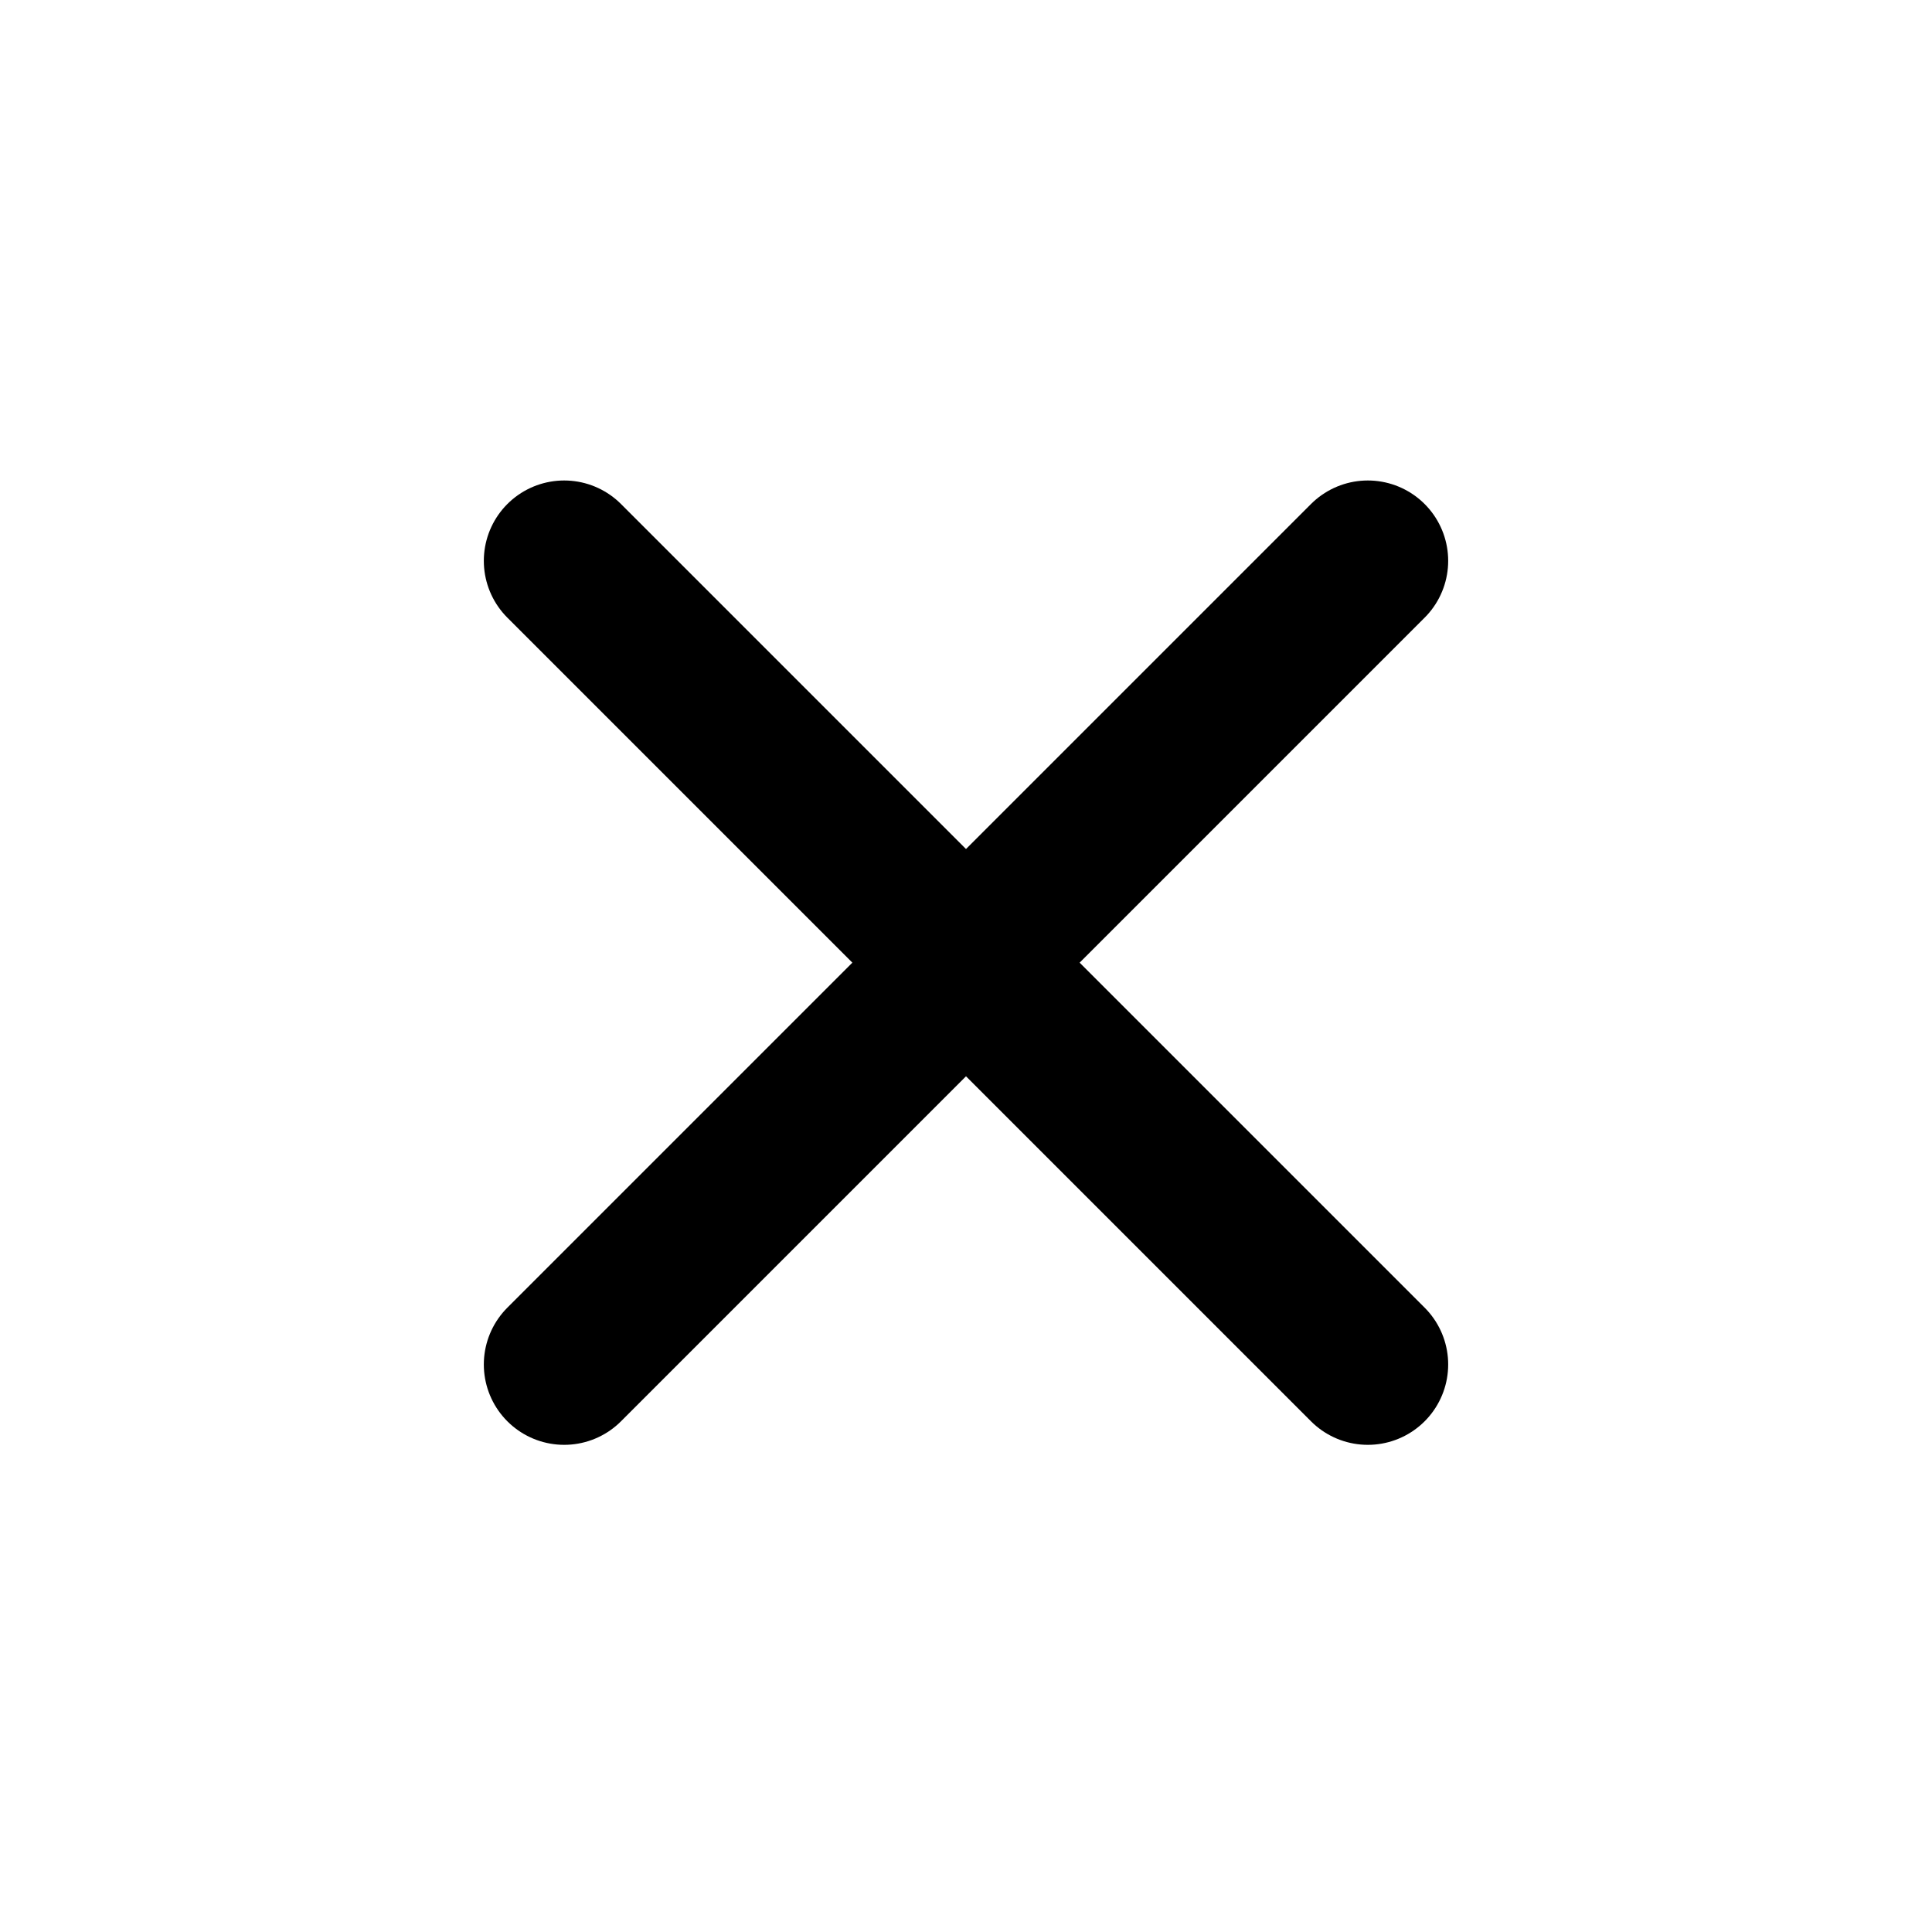
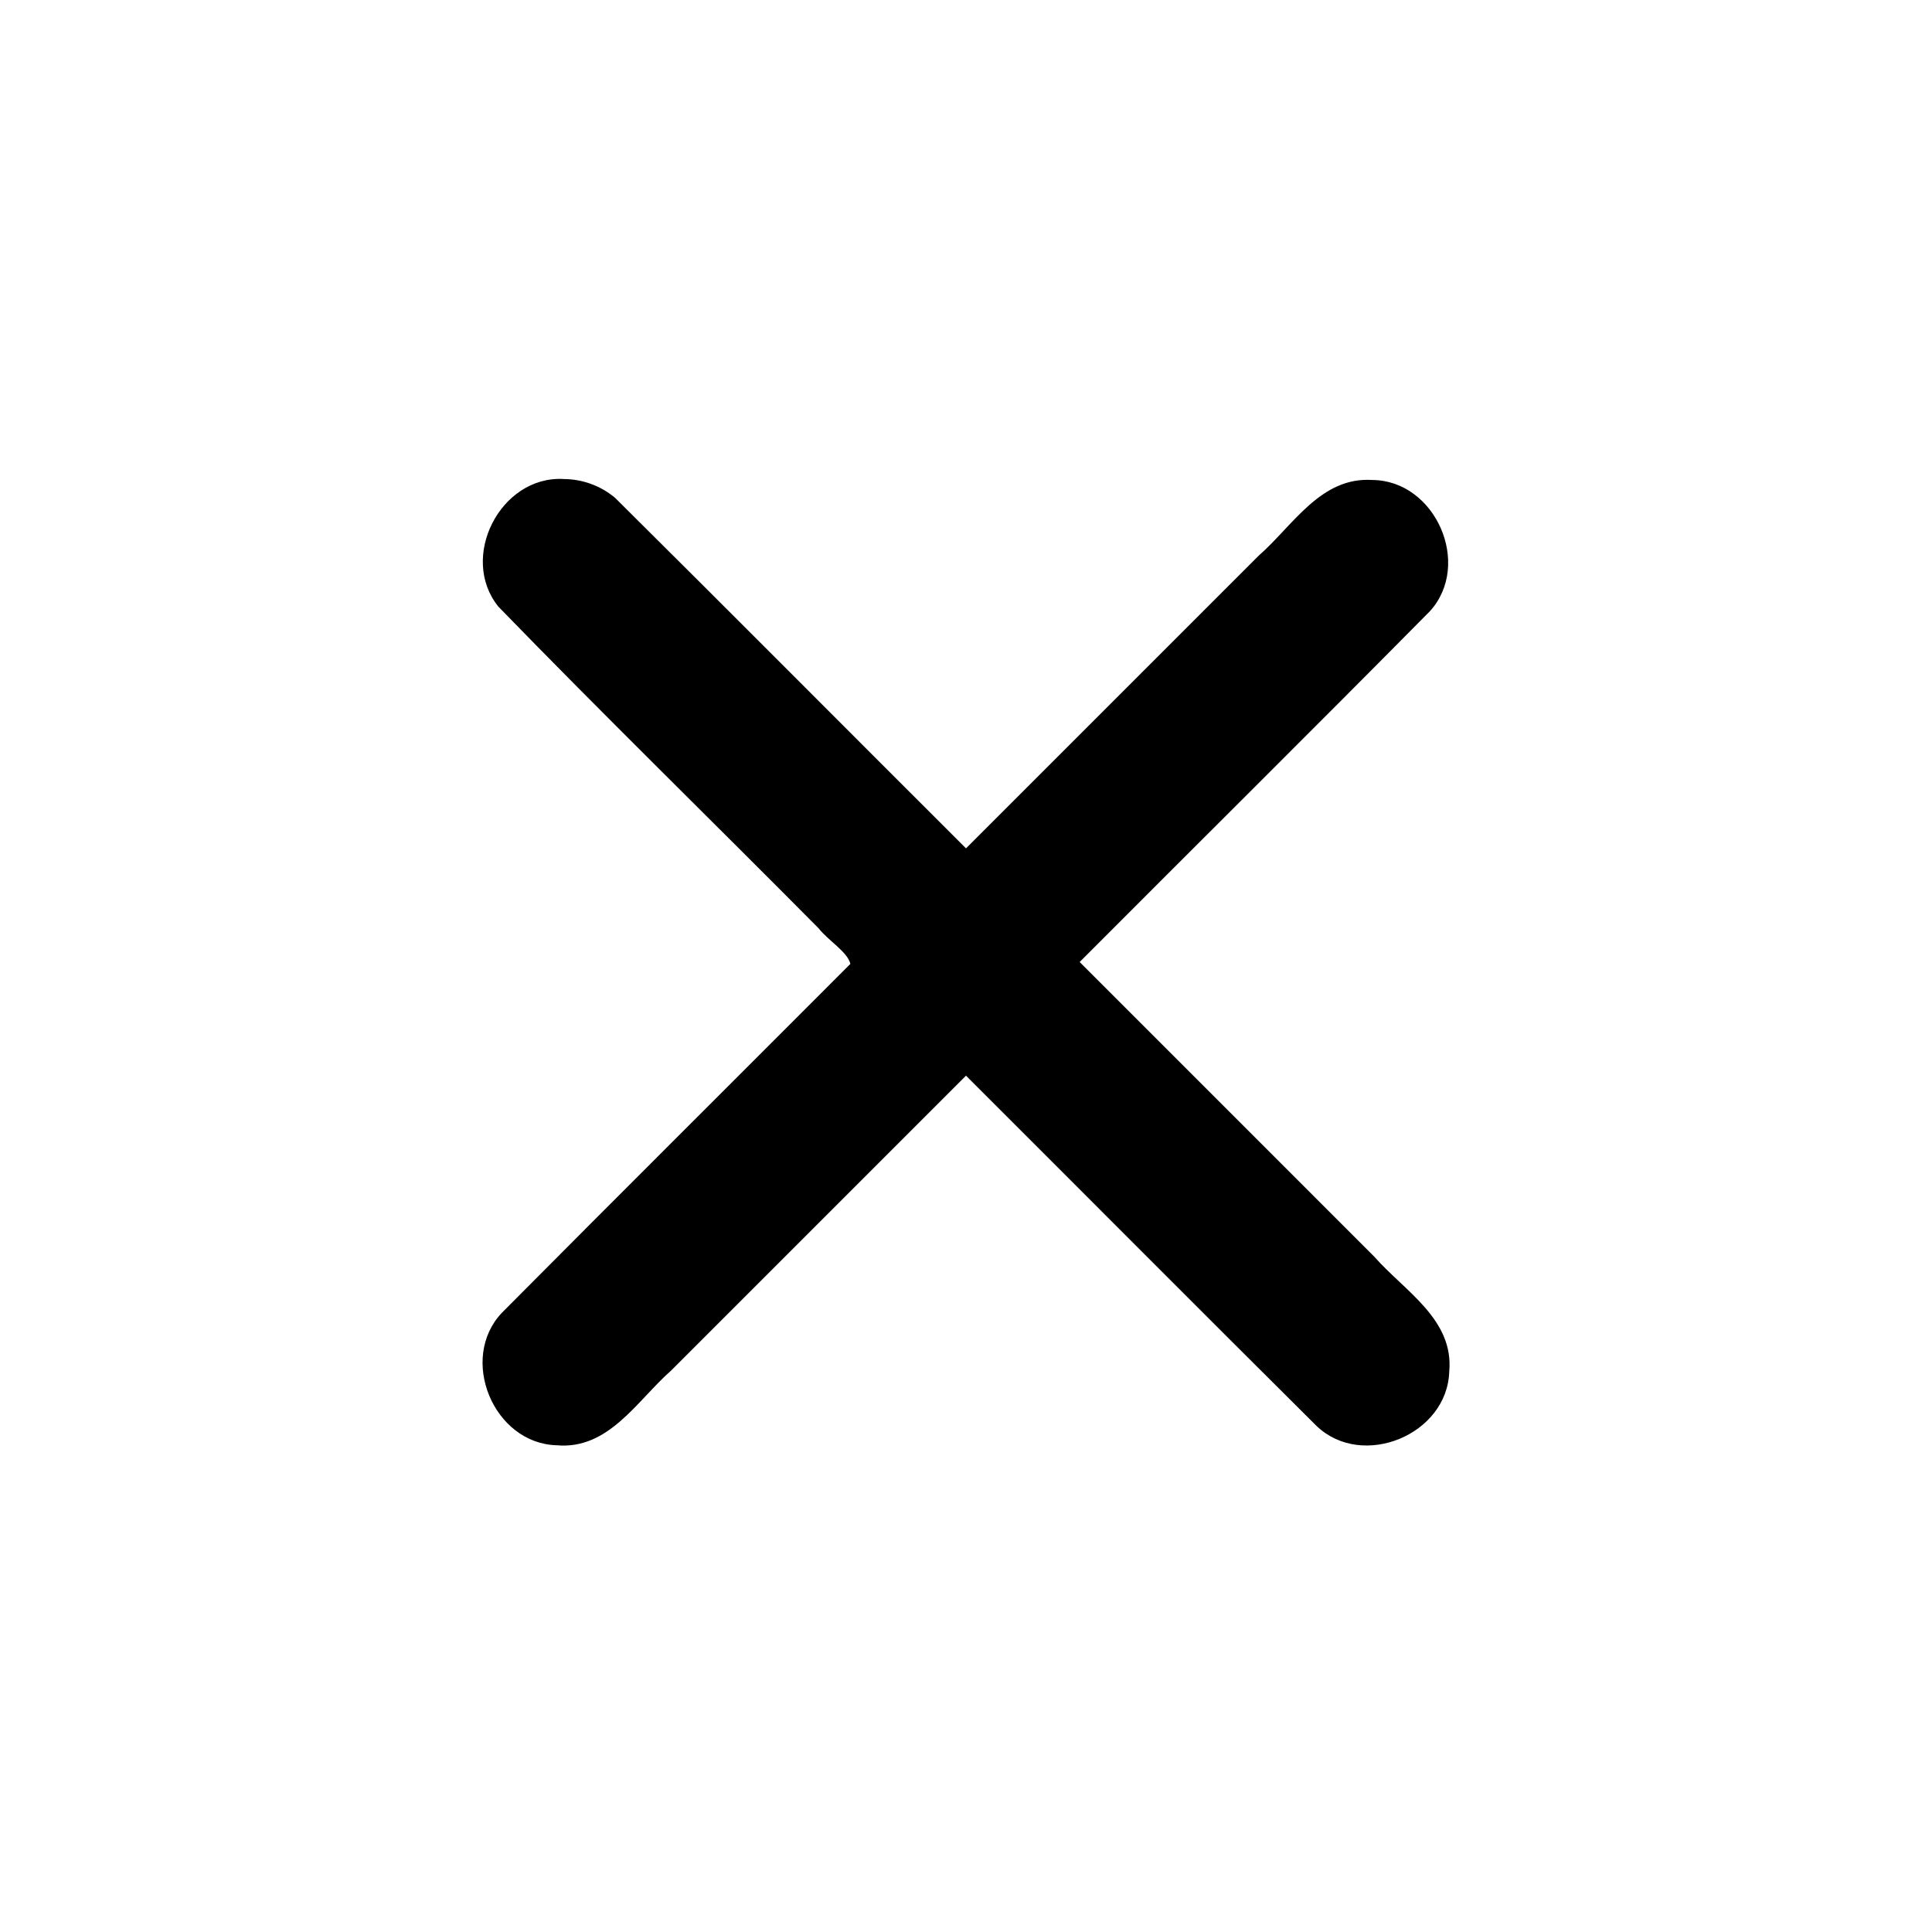
<svg xmlns="http://www.w3.org/2000/svg" height="48" width="48" version="1.1" viewBox="0 0 48 48">
  <g transform="translate(0 -1004.4)">
-     <path stroke-linejoin="round" d="m14.017 1038.3l19.966-19.966m-19.966 0l19.966 19.966" stroke="#000" stroke-linecap="round" stroke-width="3.993" fill="none" />
+     <path style="color-rendering:auto;text-decoration-color:#000000;color:#000000;shape-rendering:auto;solid-color:#000000;text-decoration-line:none;fill:#000000;mix-blend-mode:normal;block-progression:tb;text-indent:0;image-rendering:auto;white-space:normal;text-decoration-style:solid;isolation:auto;text-transform:none" d="m13.996 1016.3c-1.568-0.078-2.6 1.95-1.614 3.172 2.617 2.696 5.311 5.323 7.957 7.992 0.226 0.295 0.724 0.59 0.788 0.884-2.885 2.891-5.781 5.772-8.659 8.669-1.079 1.14-0.21 3.243 1.359 3.29 1.297 0.118 2-1.112 2.852-1.861l7.321-7.321c2.906 2.901 5.803 5.813 8.715 8.708 1.139 1.08 3.243 0.213 3.291-1.357 0.119-1.297-1.111-2-1.86-2.852-2.441-2.441-4.881-4.882-7.322-7.323 2.899-2.908 5.817-5.798 8.704-8.718 1.053-1.165 0.136-3.248-1.434-3.258-1.284-0.082-1.971 1.136-2.821 1.879l-7.273 7.273c-2.907-2.9-5.801-5.814-8.716-8.706-0.356-0.302-0.821-0.471-1.288-0.469z" />
  </g>
</svg>
